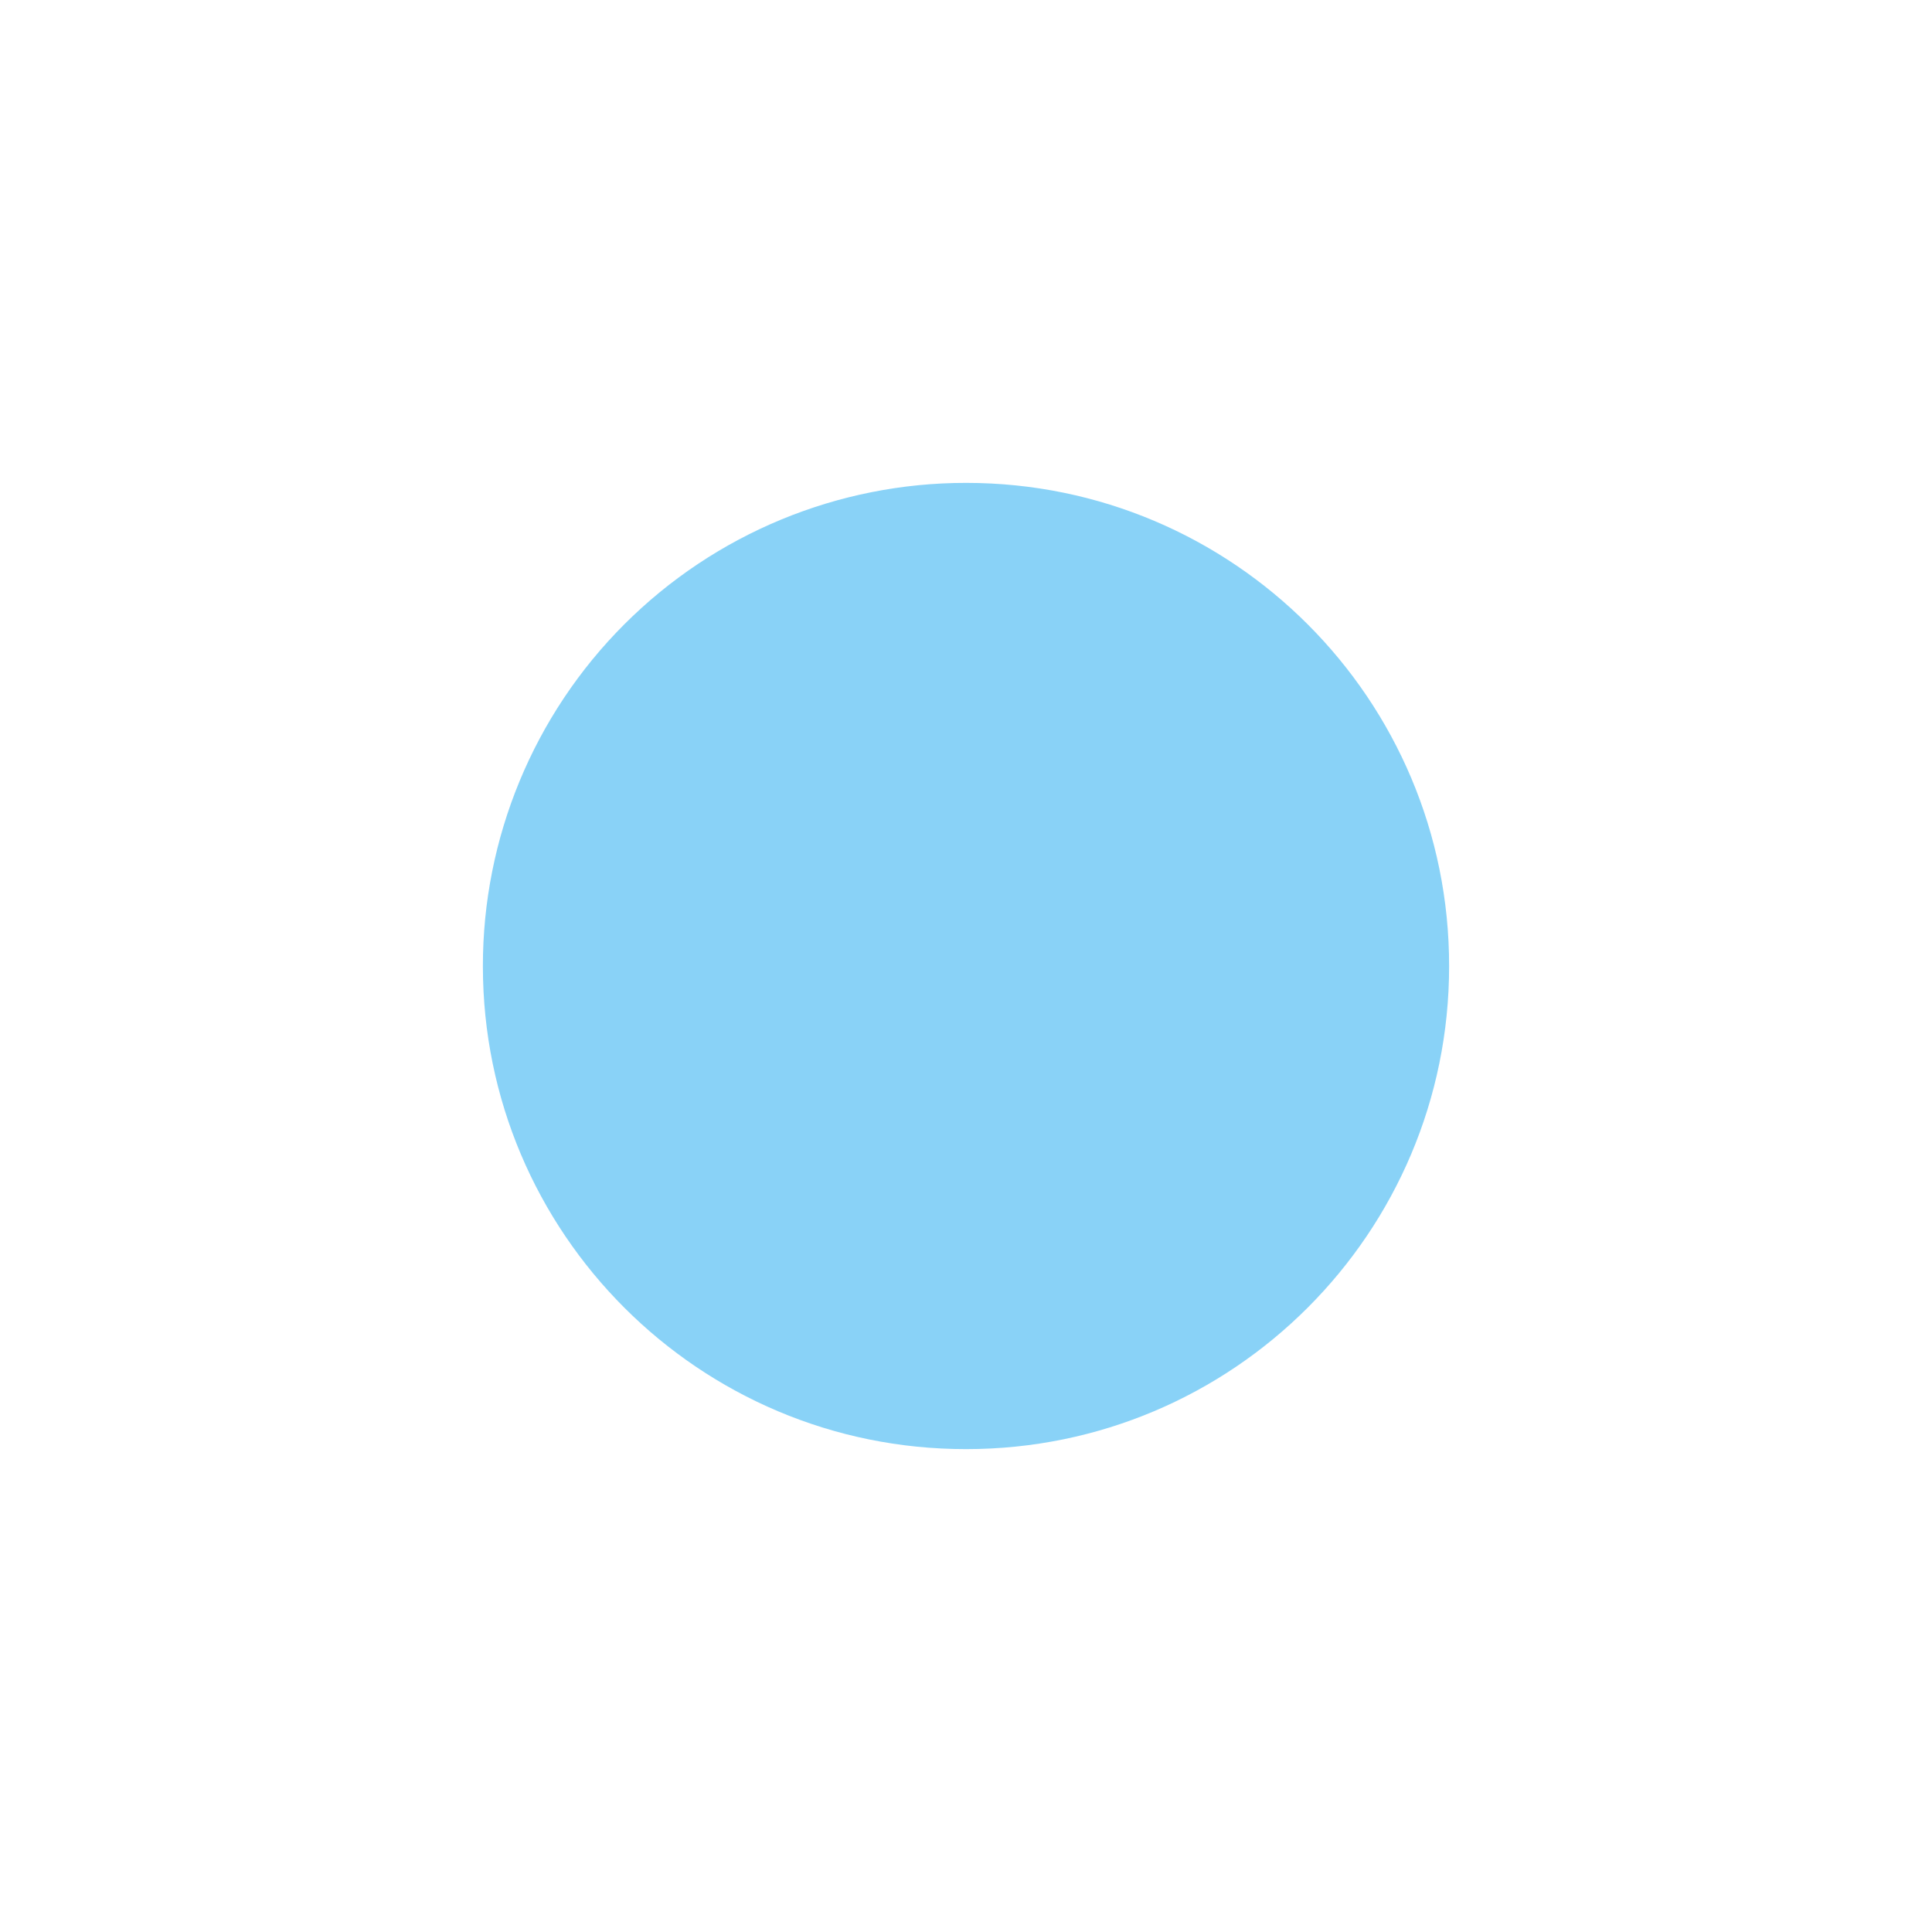
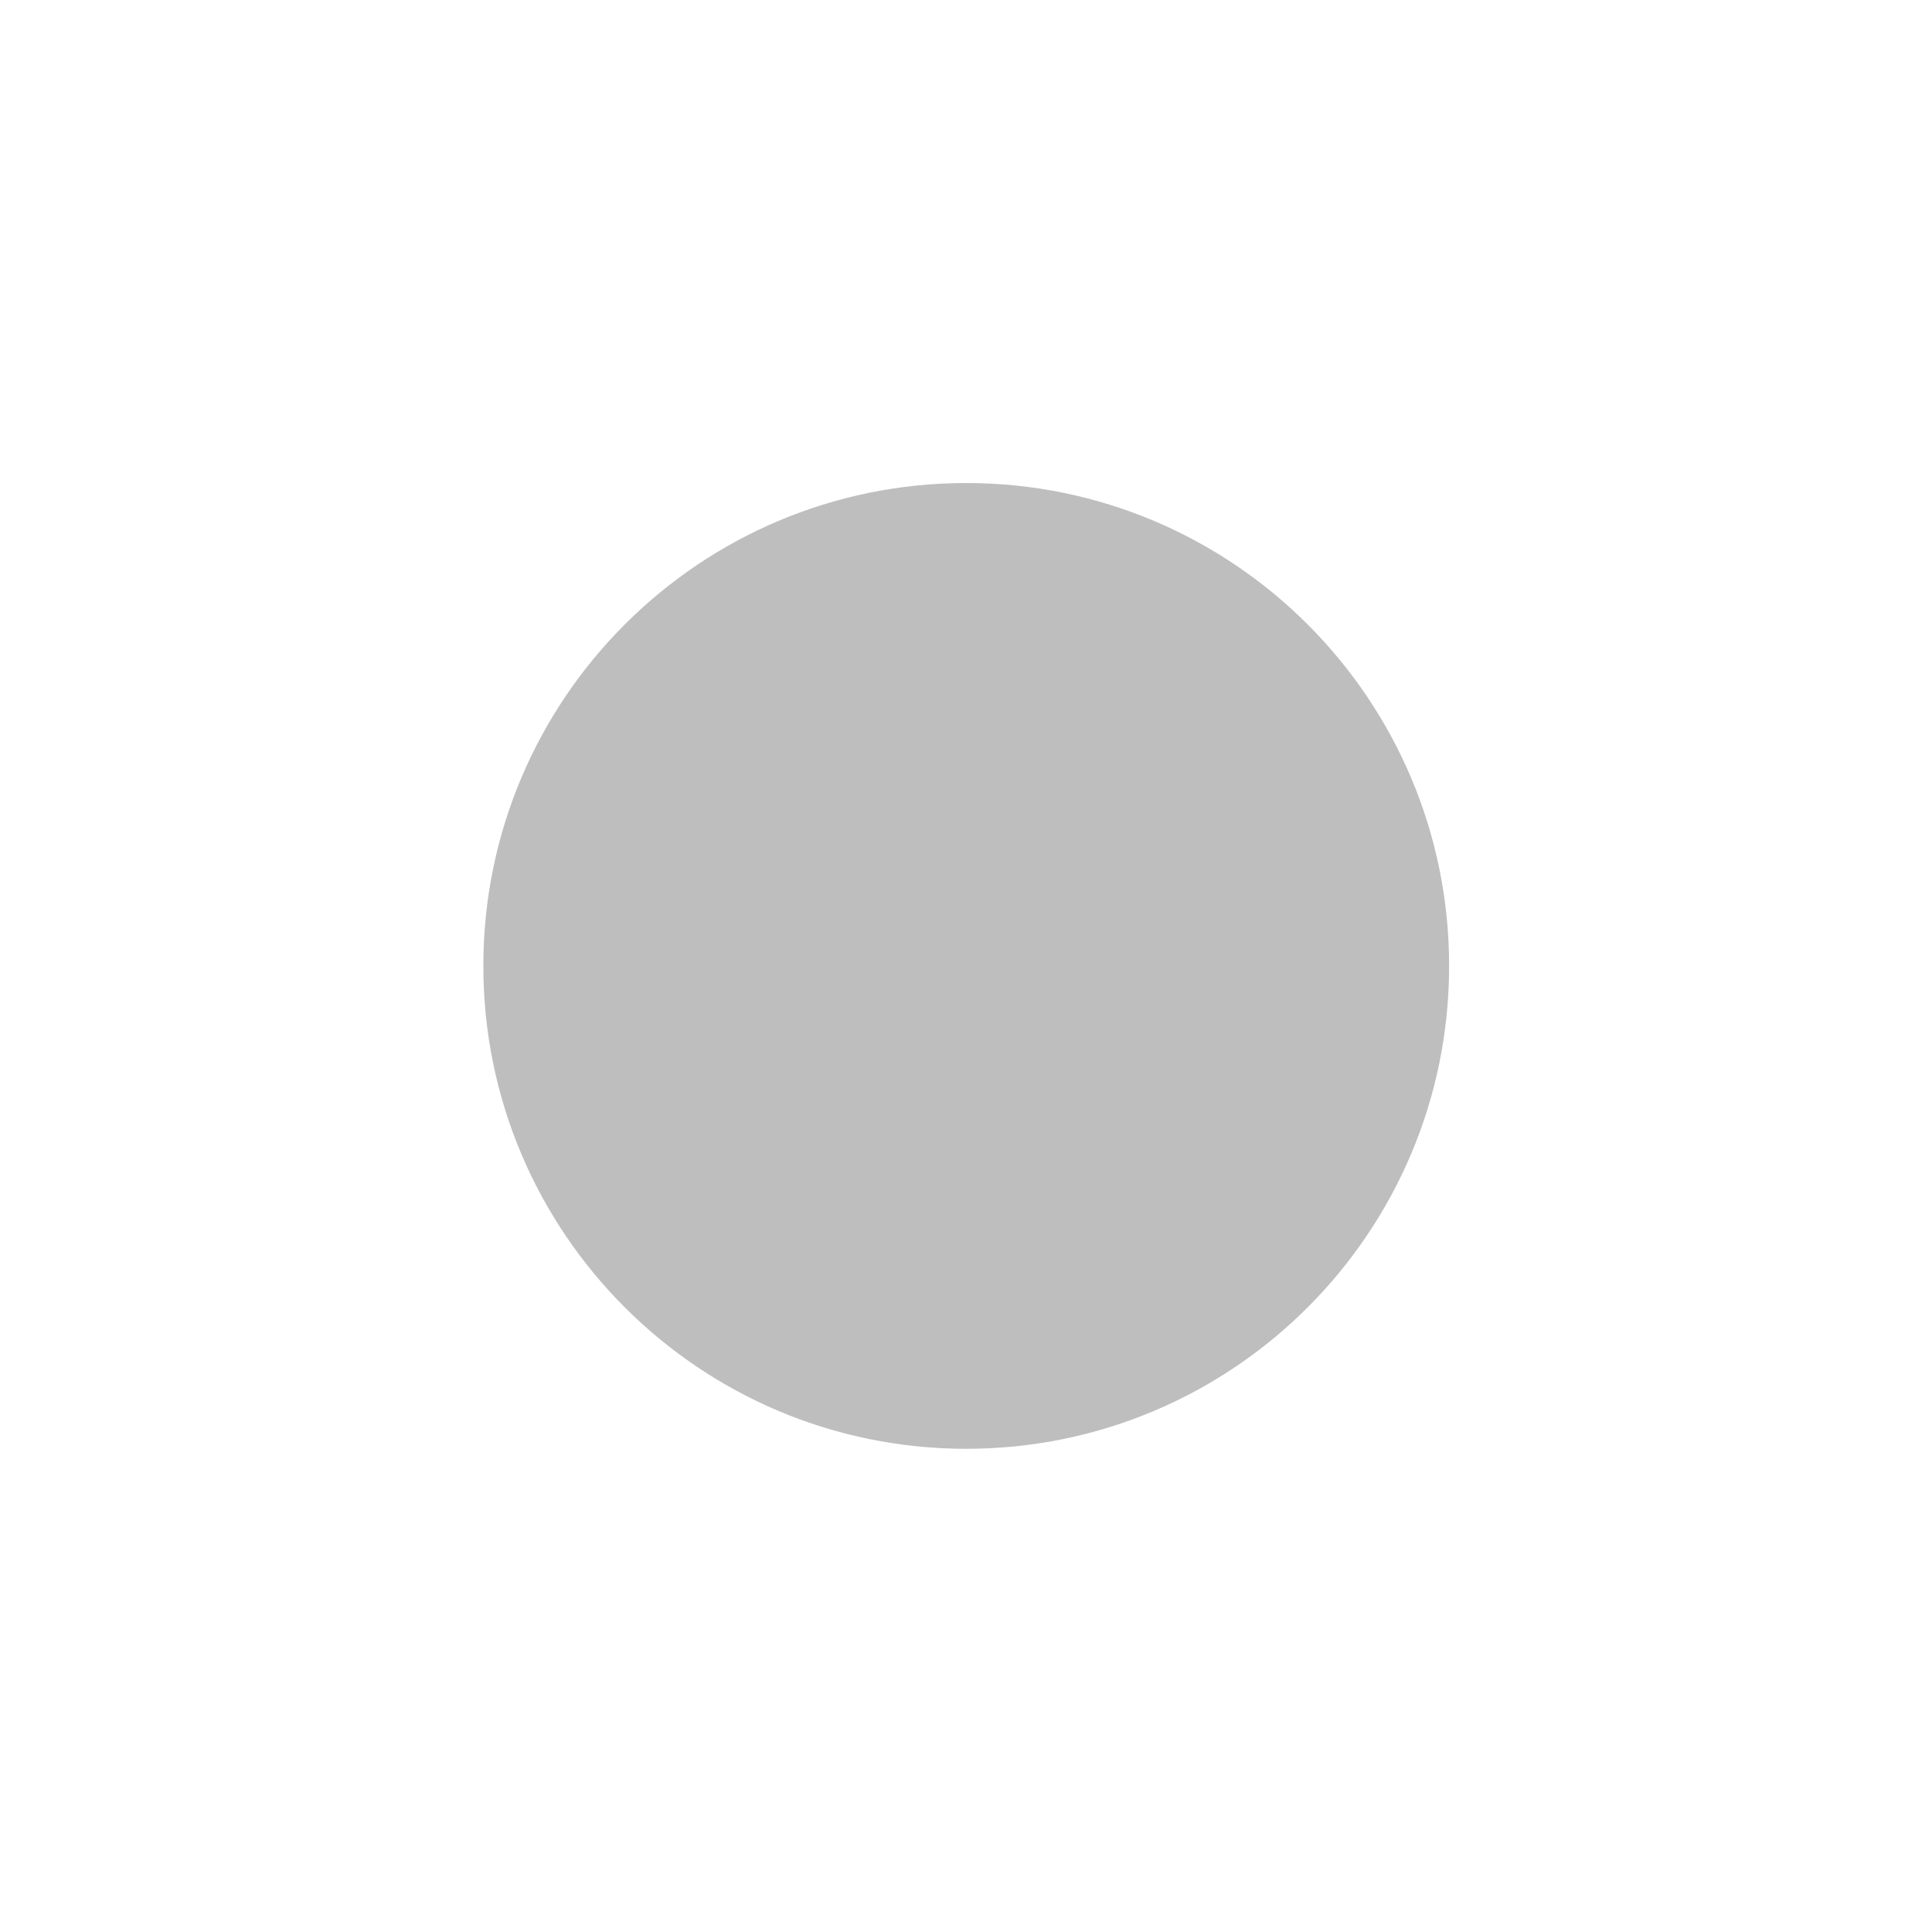
<svg xmlns="http://www.w3.org/2000/svg" width="16" height="16" viewBox="0 0 4.233 4.233" version="1.1" id="svg8">
  <defs id="defs2" />
-   <g id="g816">
-     <path style="fill:#15a6f0;fill-opacity:0.502;stroke:none;stroke-width:0.18" d="M 3.175,2.117 A 1.058,1.058 0 0 1 2.117,3.175 1.058,1.058 0 0 1 1.058,2.117 1.058,1.058 0 0 1 2.117,1.058 1.058,1.058 0 0 1 3.175,2.117 Z" id="path4485" />
+   <g id="layer1" style="display:inline" transform="translate(0,-292.7667)">
+     <path style="fill:#bebebe;fill-opacity:1;stroke:none;stroke-width:0.18" d="m 3.175,294.883 a 1.058,1.058 0 0 1 -1.058,1.058 1.058,1.058 0 0 1 -1.058,-1.058 1.058,1.058 0 0 1 1.058,-1.058 1.058,1.058 0 0 1 1.058,1.058 z" id="path4485" />
  </g>
</svg>
